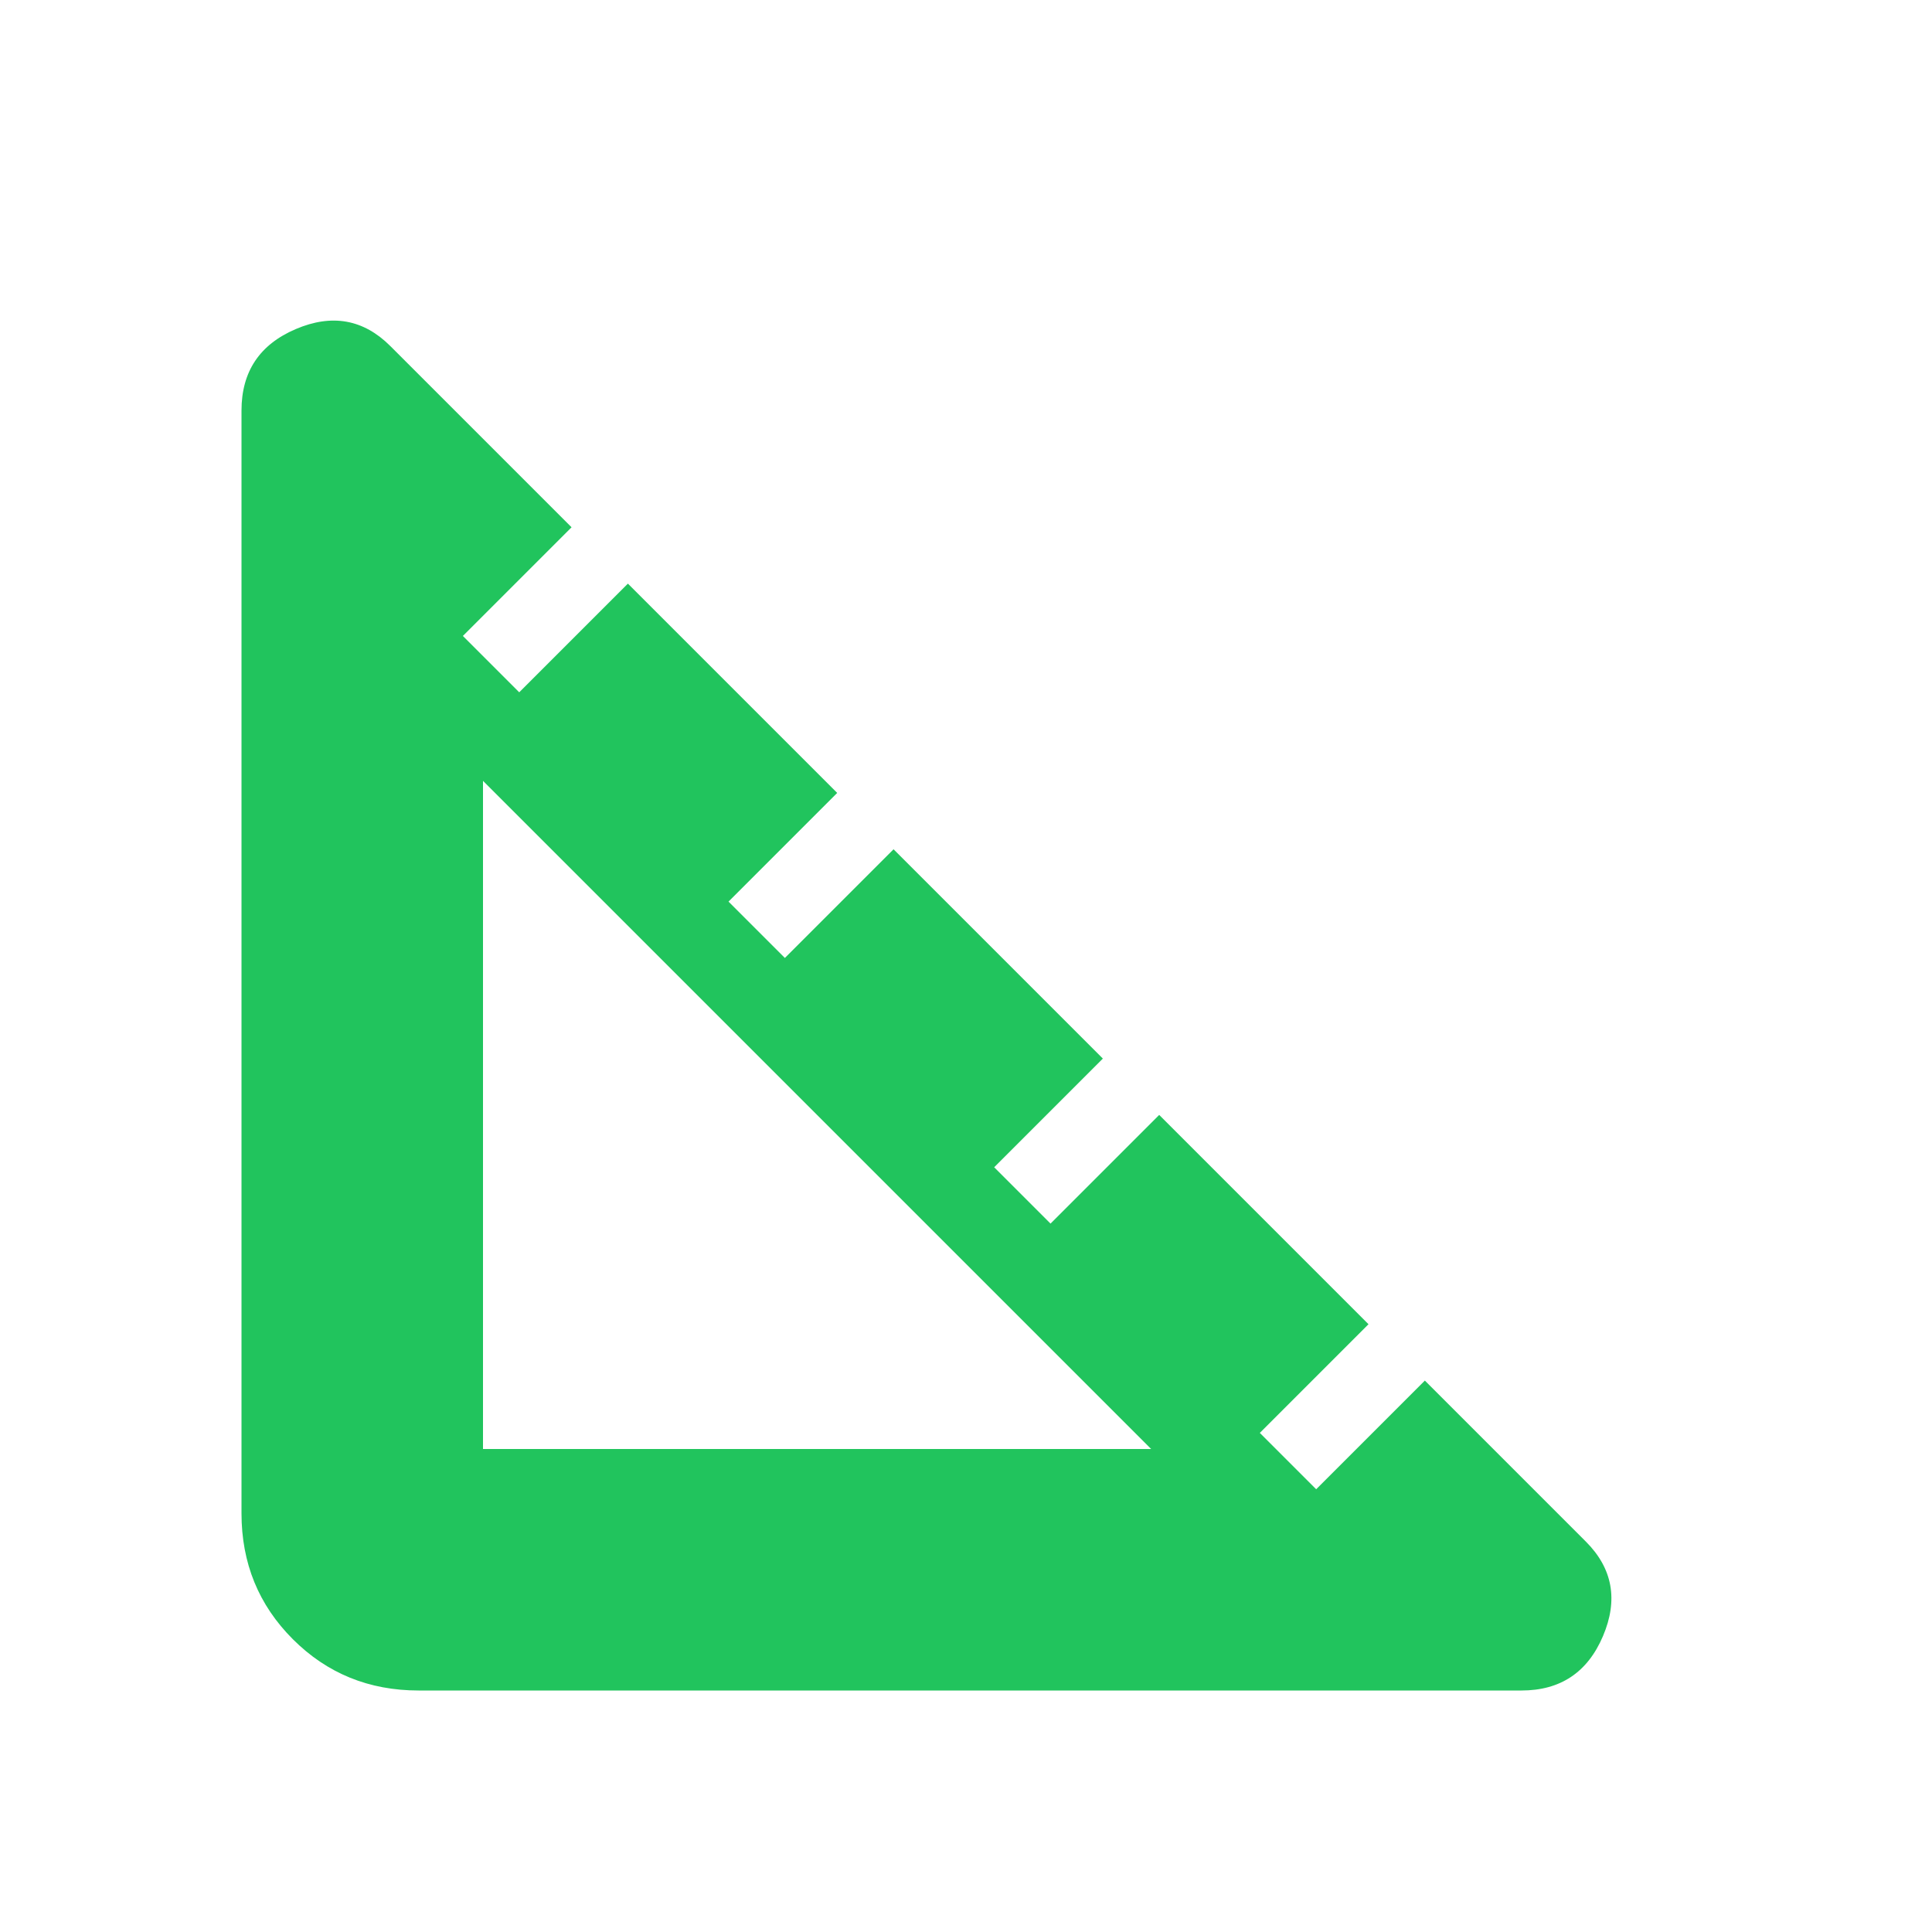
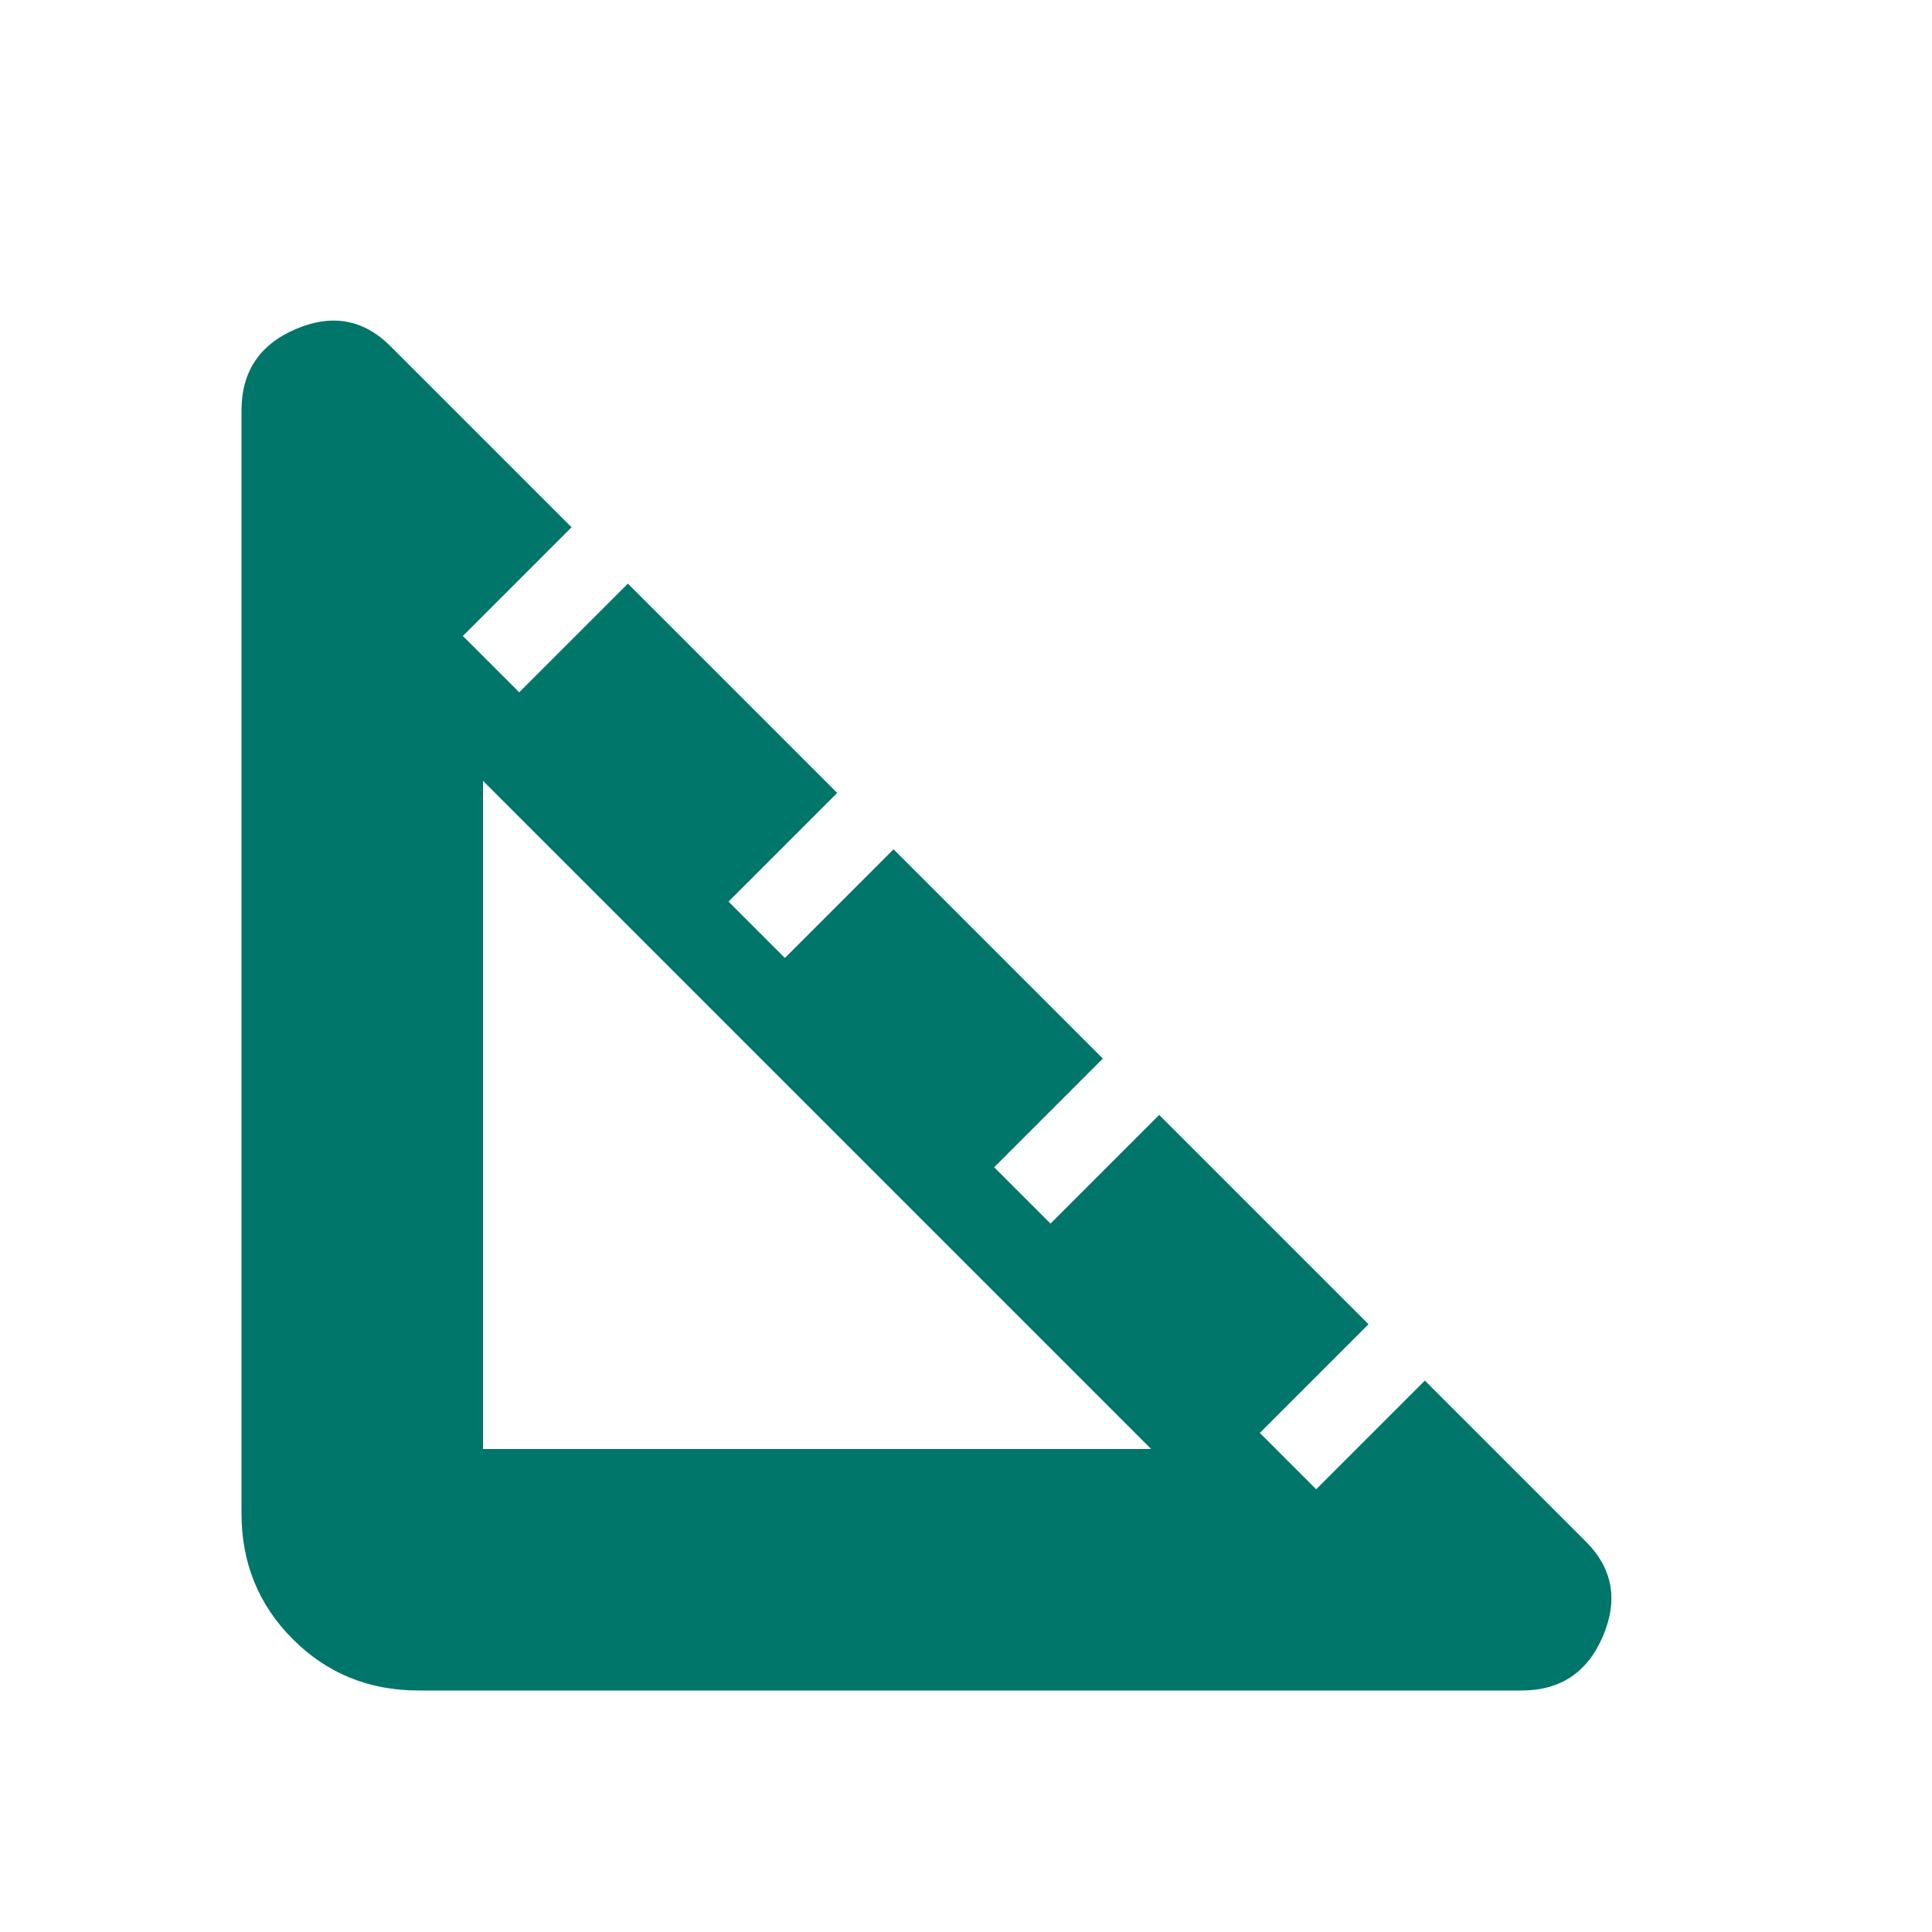
- <svg xmlns="http://www.w3.org/2000/svg" height="24px" viewBox="0 -960 960 960" width="24px" fill="#21c45d">
+ <svg xmlns="http://www.w3.org/2000/svg" height="24px" viewBox="0 -960 960 960" width="24px" fill="#00756a">
  <path d="M208-120q-37 0-62.5-25.5T120-208v-548q0-29 27-40.5t47 8.5l90 90-54 54 28 28 54-54 104 104-54 54 28 28 54-54 104 104-54 54 28 28 54-54 104 104-54 54 28 28 54-54 80 80q20 20 8.5 47T756-120H208Zm32-120h332L240-572v332Z" />
</svg>
